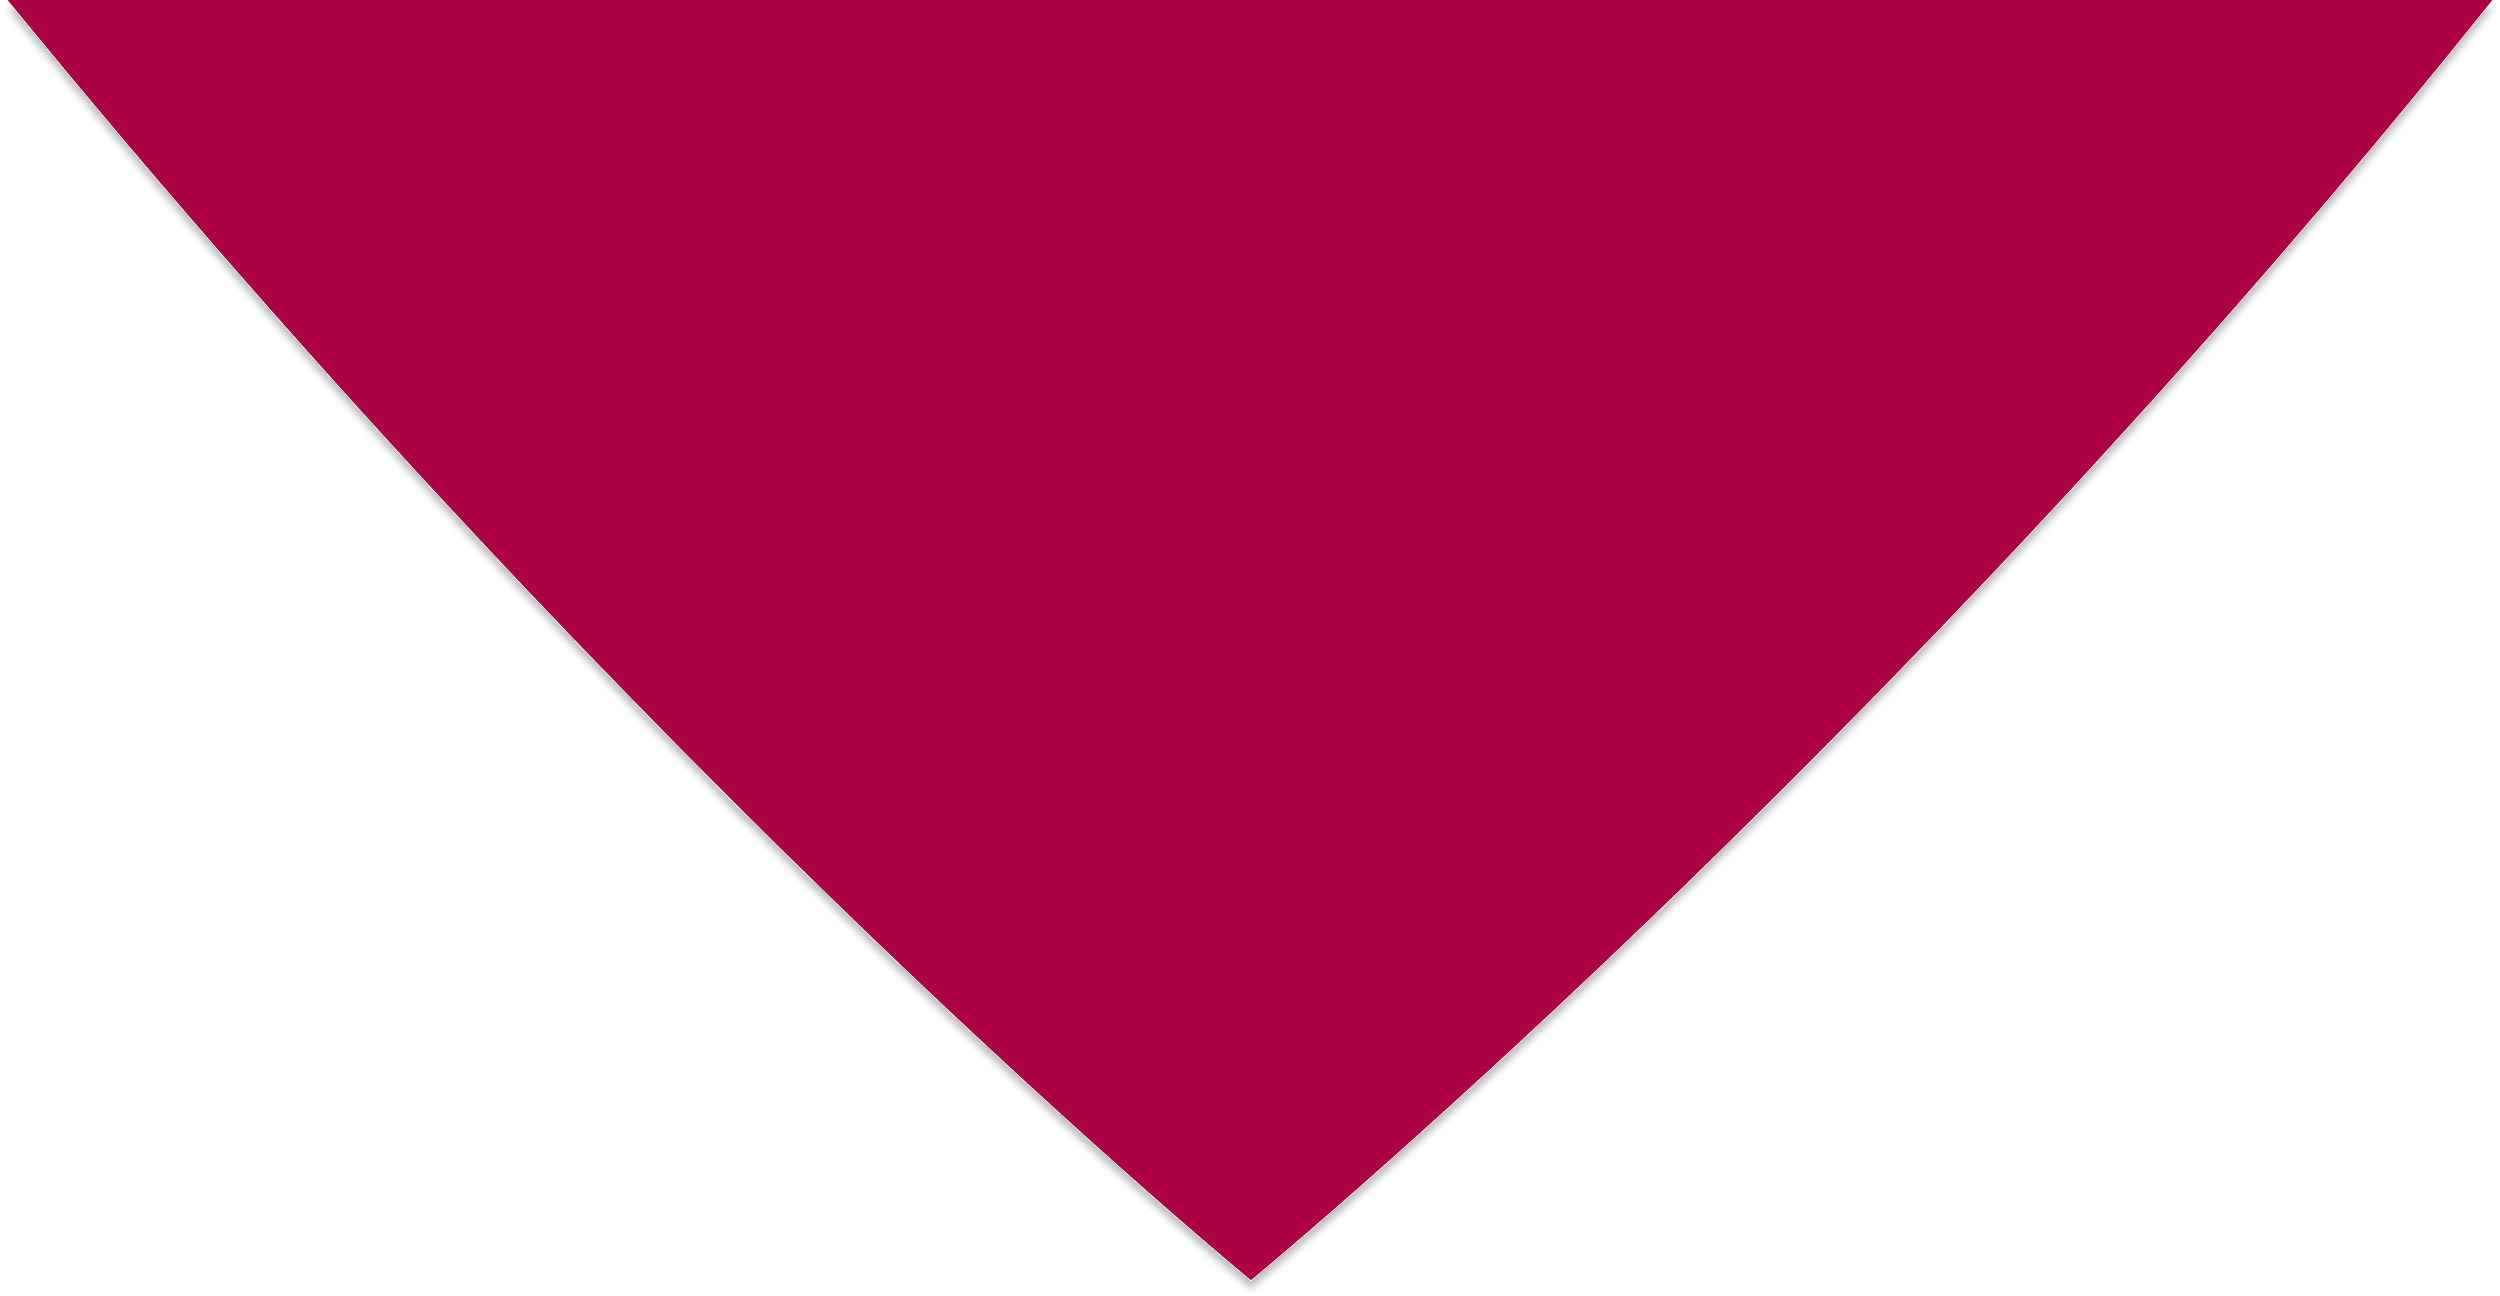
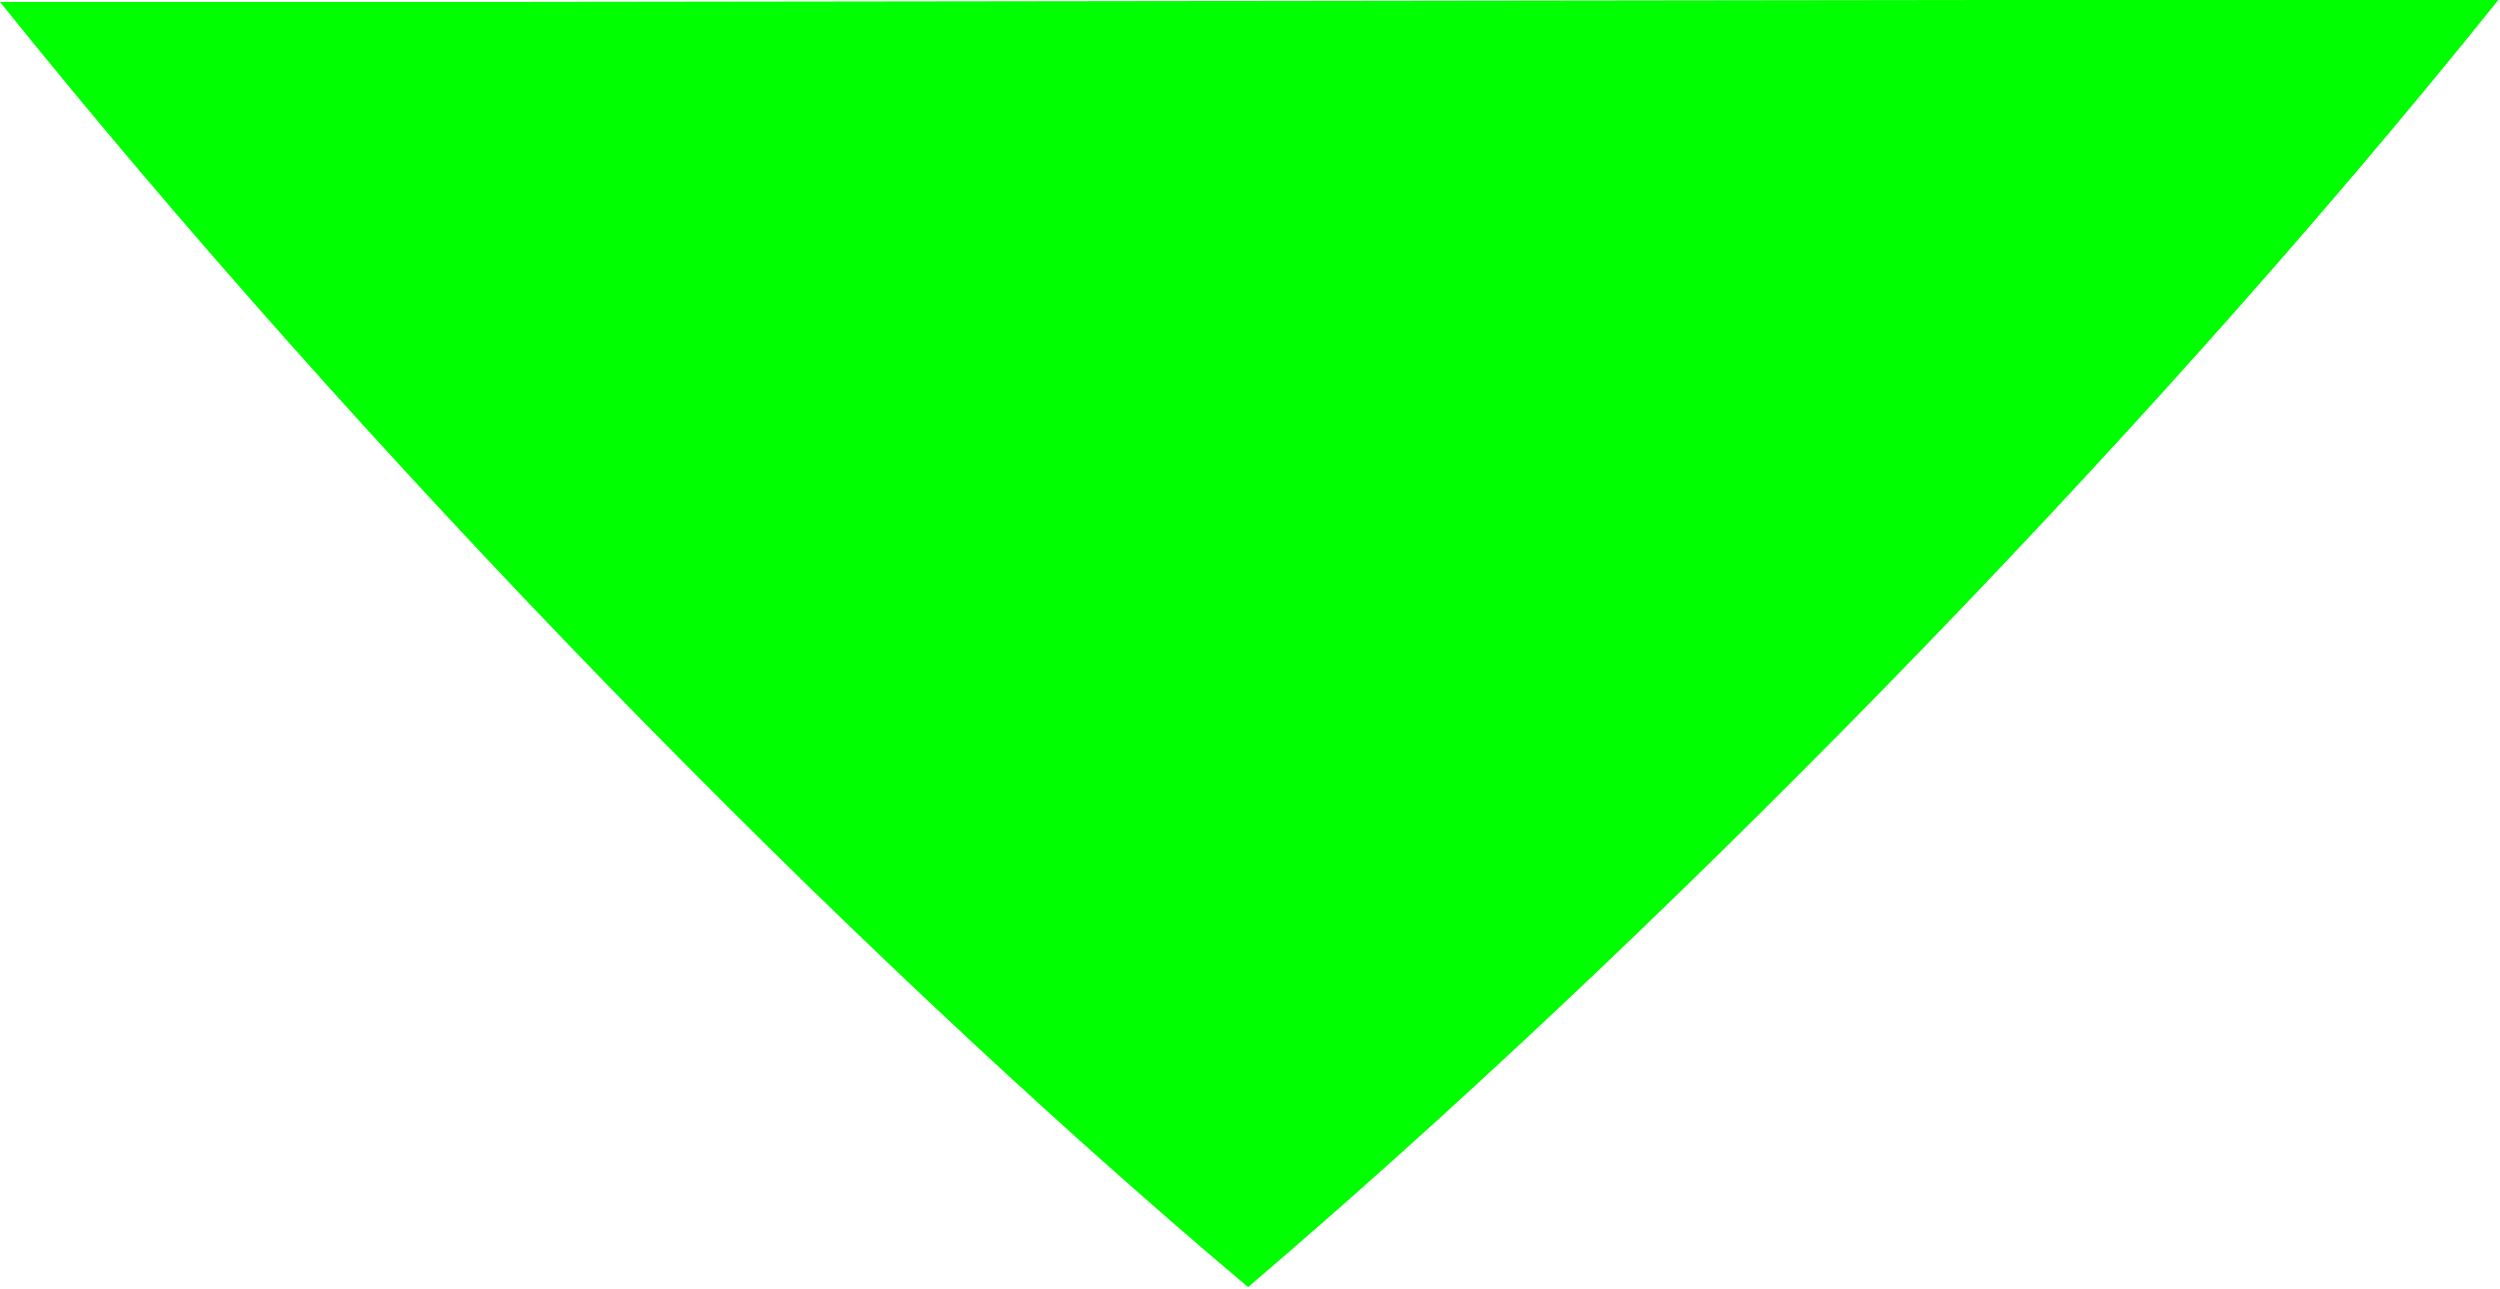
- <svg xmlns="http://www.w3.org/2000/svg" width="1324" height="686" viewBox="0 0 1324 686" fill="none">
-   <g filter="url(#filter0_d_6272_29463)">
-     <path d="M4 0C345.5 418.5 662.5 678 662.5 678C662.5 678 1000.73 399.632 1320 0H4Z" fill="#AB0043" />
-   </g>
-   <defs>
-     <filter id="filter0_d_6272_29463" x="0" y="0" width="1324" height="686" filterUnits="userSpaceOnUse" color-interpolation-filters="sRGB">
-       <feFlood flood-opacity="0" result="BackgroundImageFix" />
-       <feColorMatrix in="SourceAlpha" type="matrix" values="0 0 0 0 0 0 0 0 0 0 0 0 0 0 0 0 0 0 127 0" result="hardAlpha" />
-       <feOffset dy="4" />
-       <feGaussianBlur stdDeviation="2" />
-       <feComposite in2="hardAlpha" operator="out" />
-       <feColorMatrix type="matrix" values="0 0 0 0 0 0 0 0 0 0 0 0 0 0 0 0 0 0 0.25 0" />
-       <feBlend mode="normal" in2="BackgroundImageFix" result="effect1_dropShadow_6272_29463" />
-       <feBlend mode="normal" in="SourceGraphic" in2="effect1_dropShadow_6272_29463" result="shape" />
-     </filter>
-   </defs>
+ <svg xmlns="http://www.w3.org/2000/svg" width="1314" height="677" viewBox="0 0 1314 677" fill="none">
+   <path d="M279.399 1H0C187.866 234.881 441.553 495.944 656.006 676.5L658.028 674.725C860.953 501.594 1118.05 243.122 1313.12 0H1033.41L279.399 1Z" fill="#00FF00" />
</svg>
